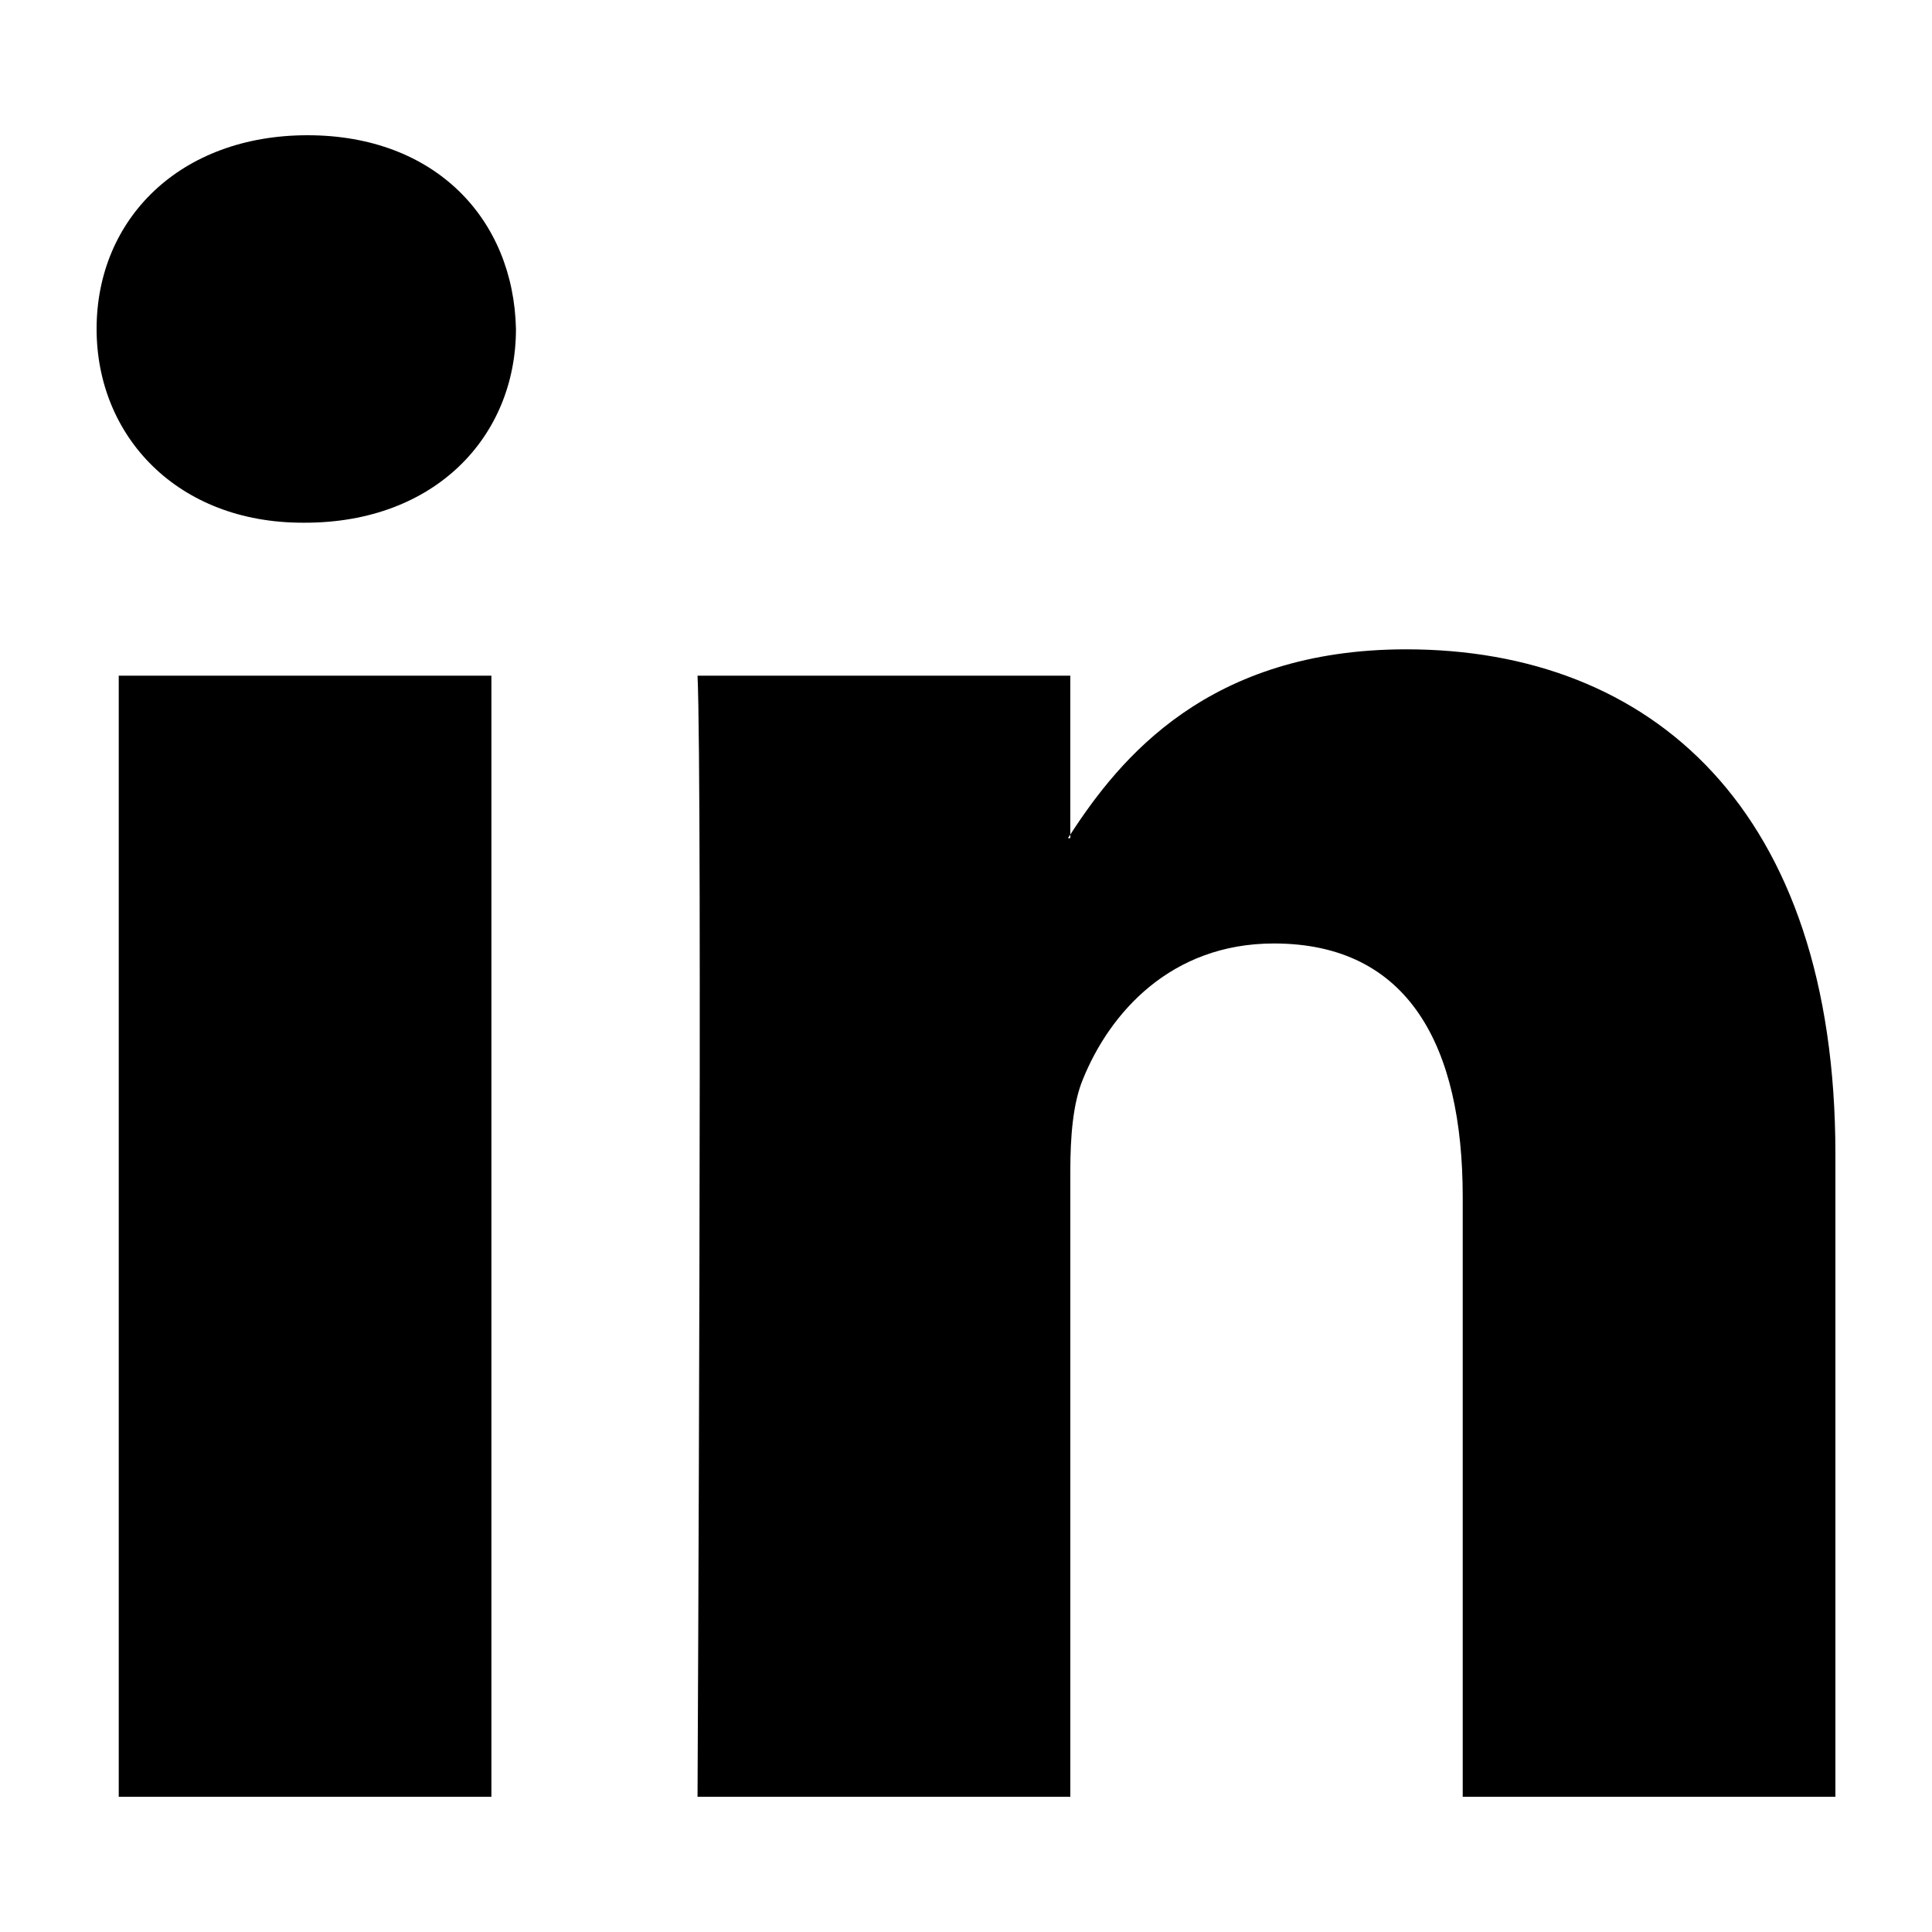
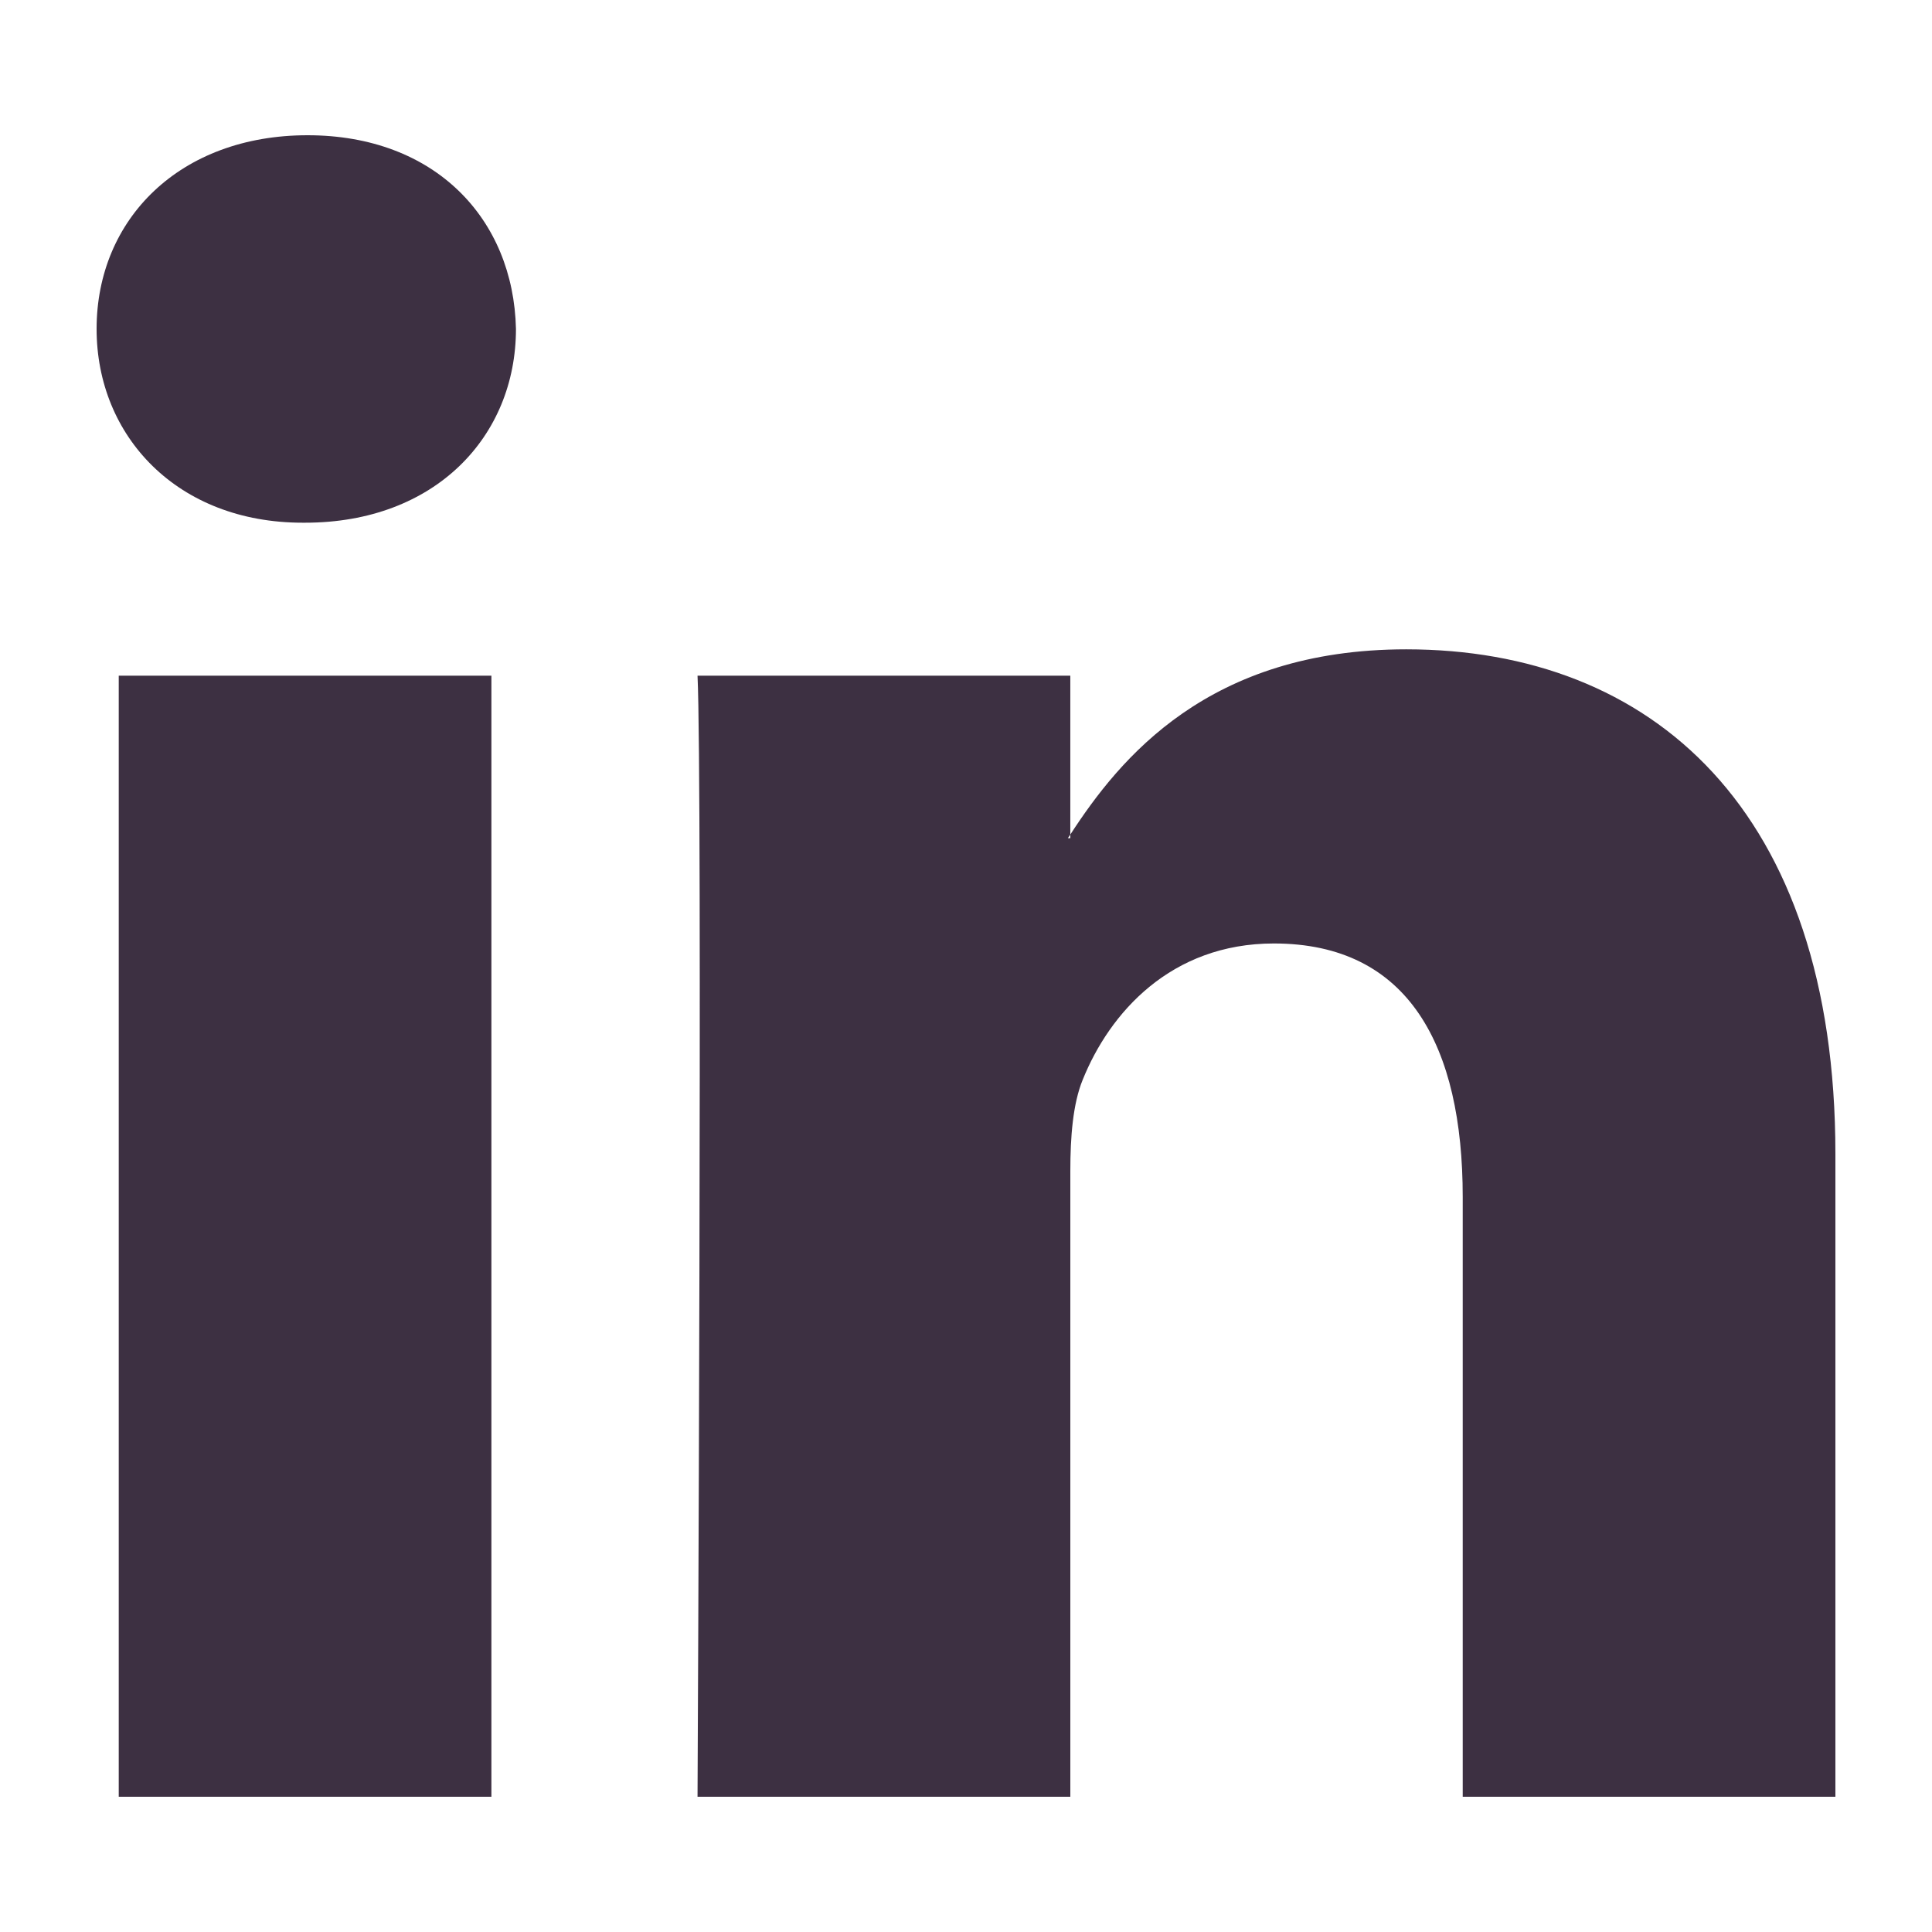
<svg xmlns="http://www.w3.org/2000/svg" version="1.1" id="Icons" x="0px" y="0px" width="100px" height="100px" viewBox="0 0 100 100" xml:space="preserve">
-   <path id="LinkedIn" d="M95,59.727V93H75.71V61.955c0-7.799-2.79-13.121-9.773-13.121c-5.33,0-8.502,3.587-9.897,7.056 c-0.509,1.241-0.64,2.967-0.64,4.704V93H36.104c0,0,0.26-52.58,0-58.028h19.295v8.225c-0.039,0.062-0.09,0.128-0.127,0.188h0.127 v-0.188c2.563-3.948,7.141-9.588,17.388-9.588C85.483,33.609,95,41.903,95,59.727z M15.919,7C9.318,7,5,11.33,5,17.024 c0,5.57,4.193,10.031,10.663,10.031h0.129c6.729,0,10.914-4.46,10.914-10.031C26.579,11.33,22.521,7,15.919,7z M6.146,93h19.289 V34.972H6.146V93z" />
+   <path fill="#3D3042" id="LinkedIn" d="M95,59.727V93H75.71V61.955c0-7.799-2.79-13.121-9.773-13.121c-5.33,0-8.502,3.587-9.897,7.056 c-0.509,1.241-0.64,2.967-0.64,4.704V93H36.104c0,0,0.26-52.58,0-58.028h19.295v8.225c-0.039,0.062-0.09,0.128-0.127,0.188h0.127 v-0.188c2.563-3.948,7.141-9.588,17.388-9.588C85.483,33.609,95,41.903,95,59.727z M15.919,7C9.318,7,5,11.33,5,17.024 c0,5.57,4.193,10.031,10.663,10.031h0.129c6.729,0,10.914-4.46,10.914-10.031C26.579,11.33,22.521,7,15.919,7z M6.146,93h19.289 V34.972H6.146V93z" />
</svg>
